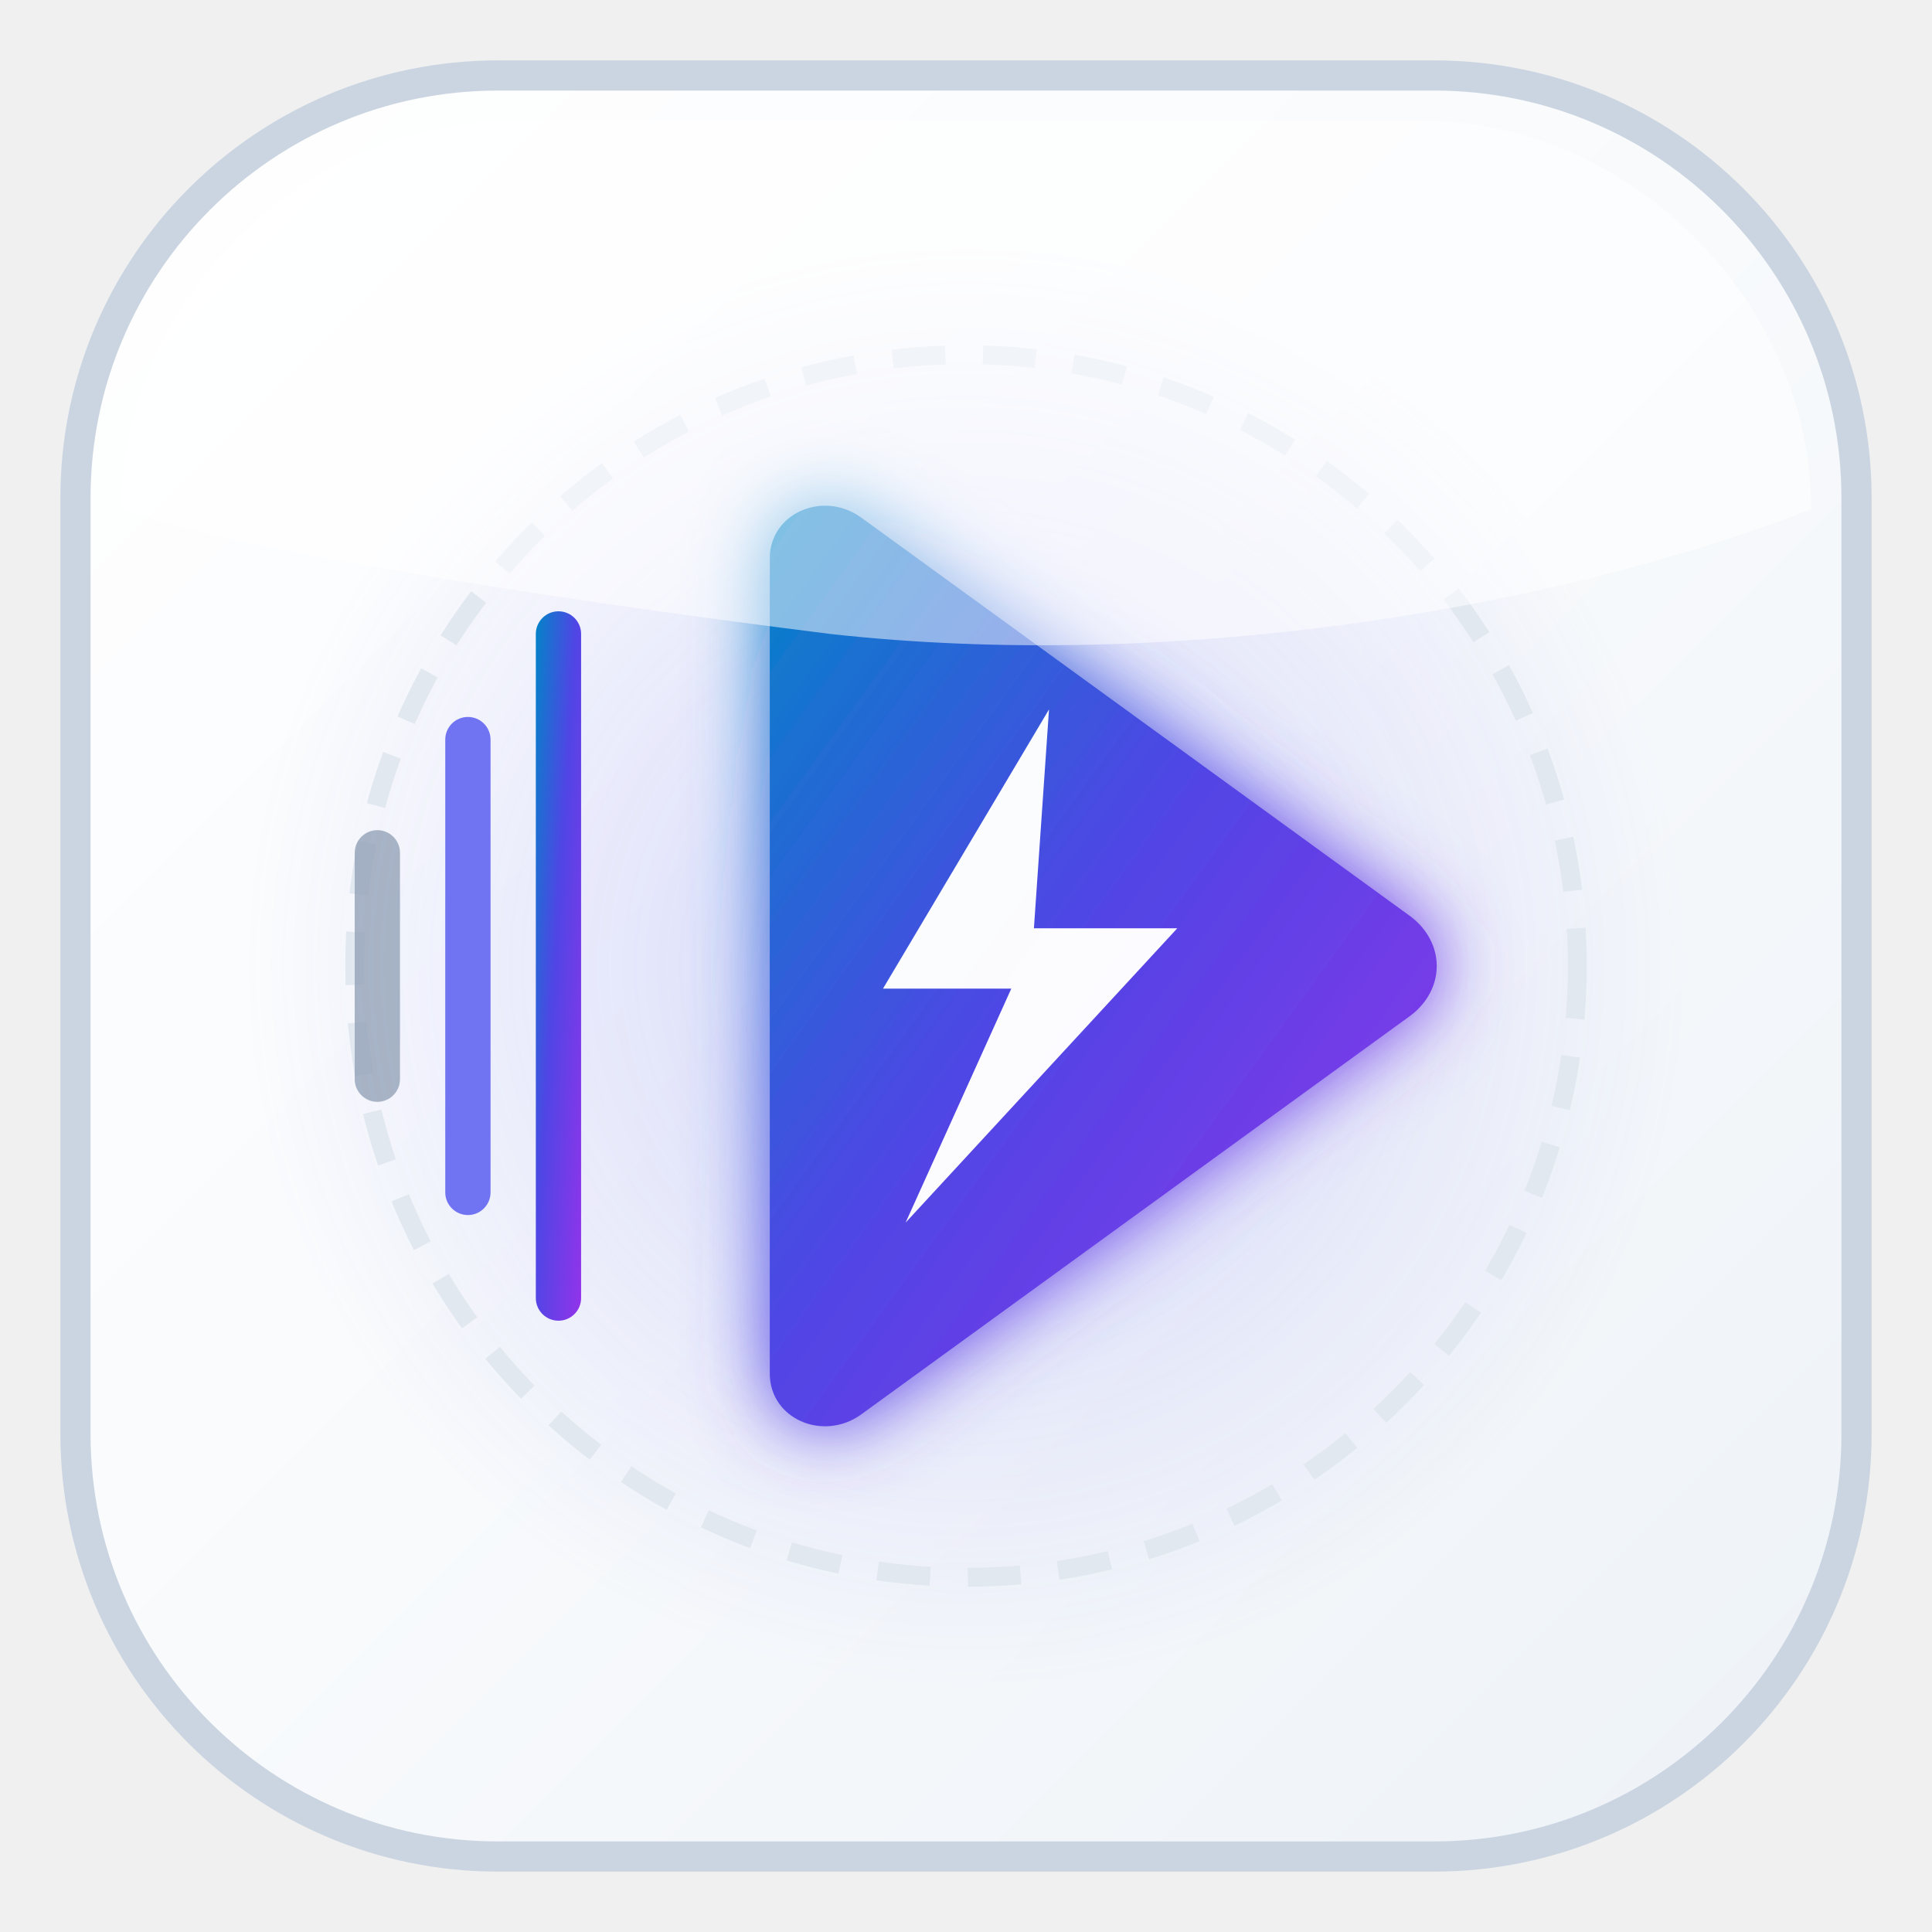
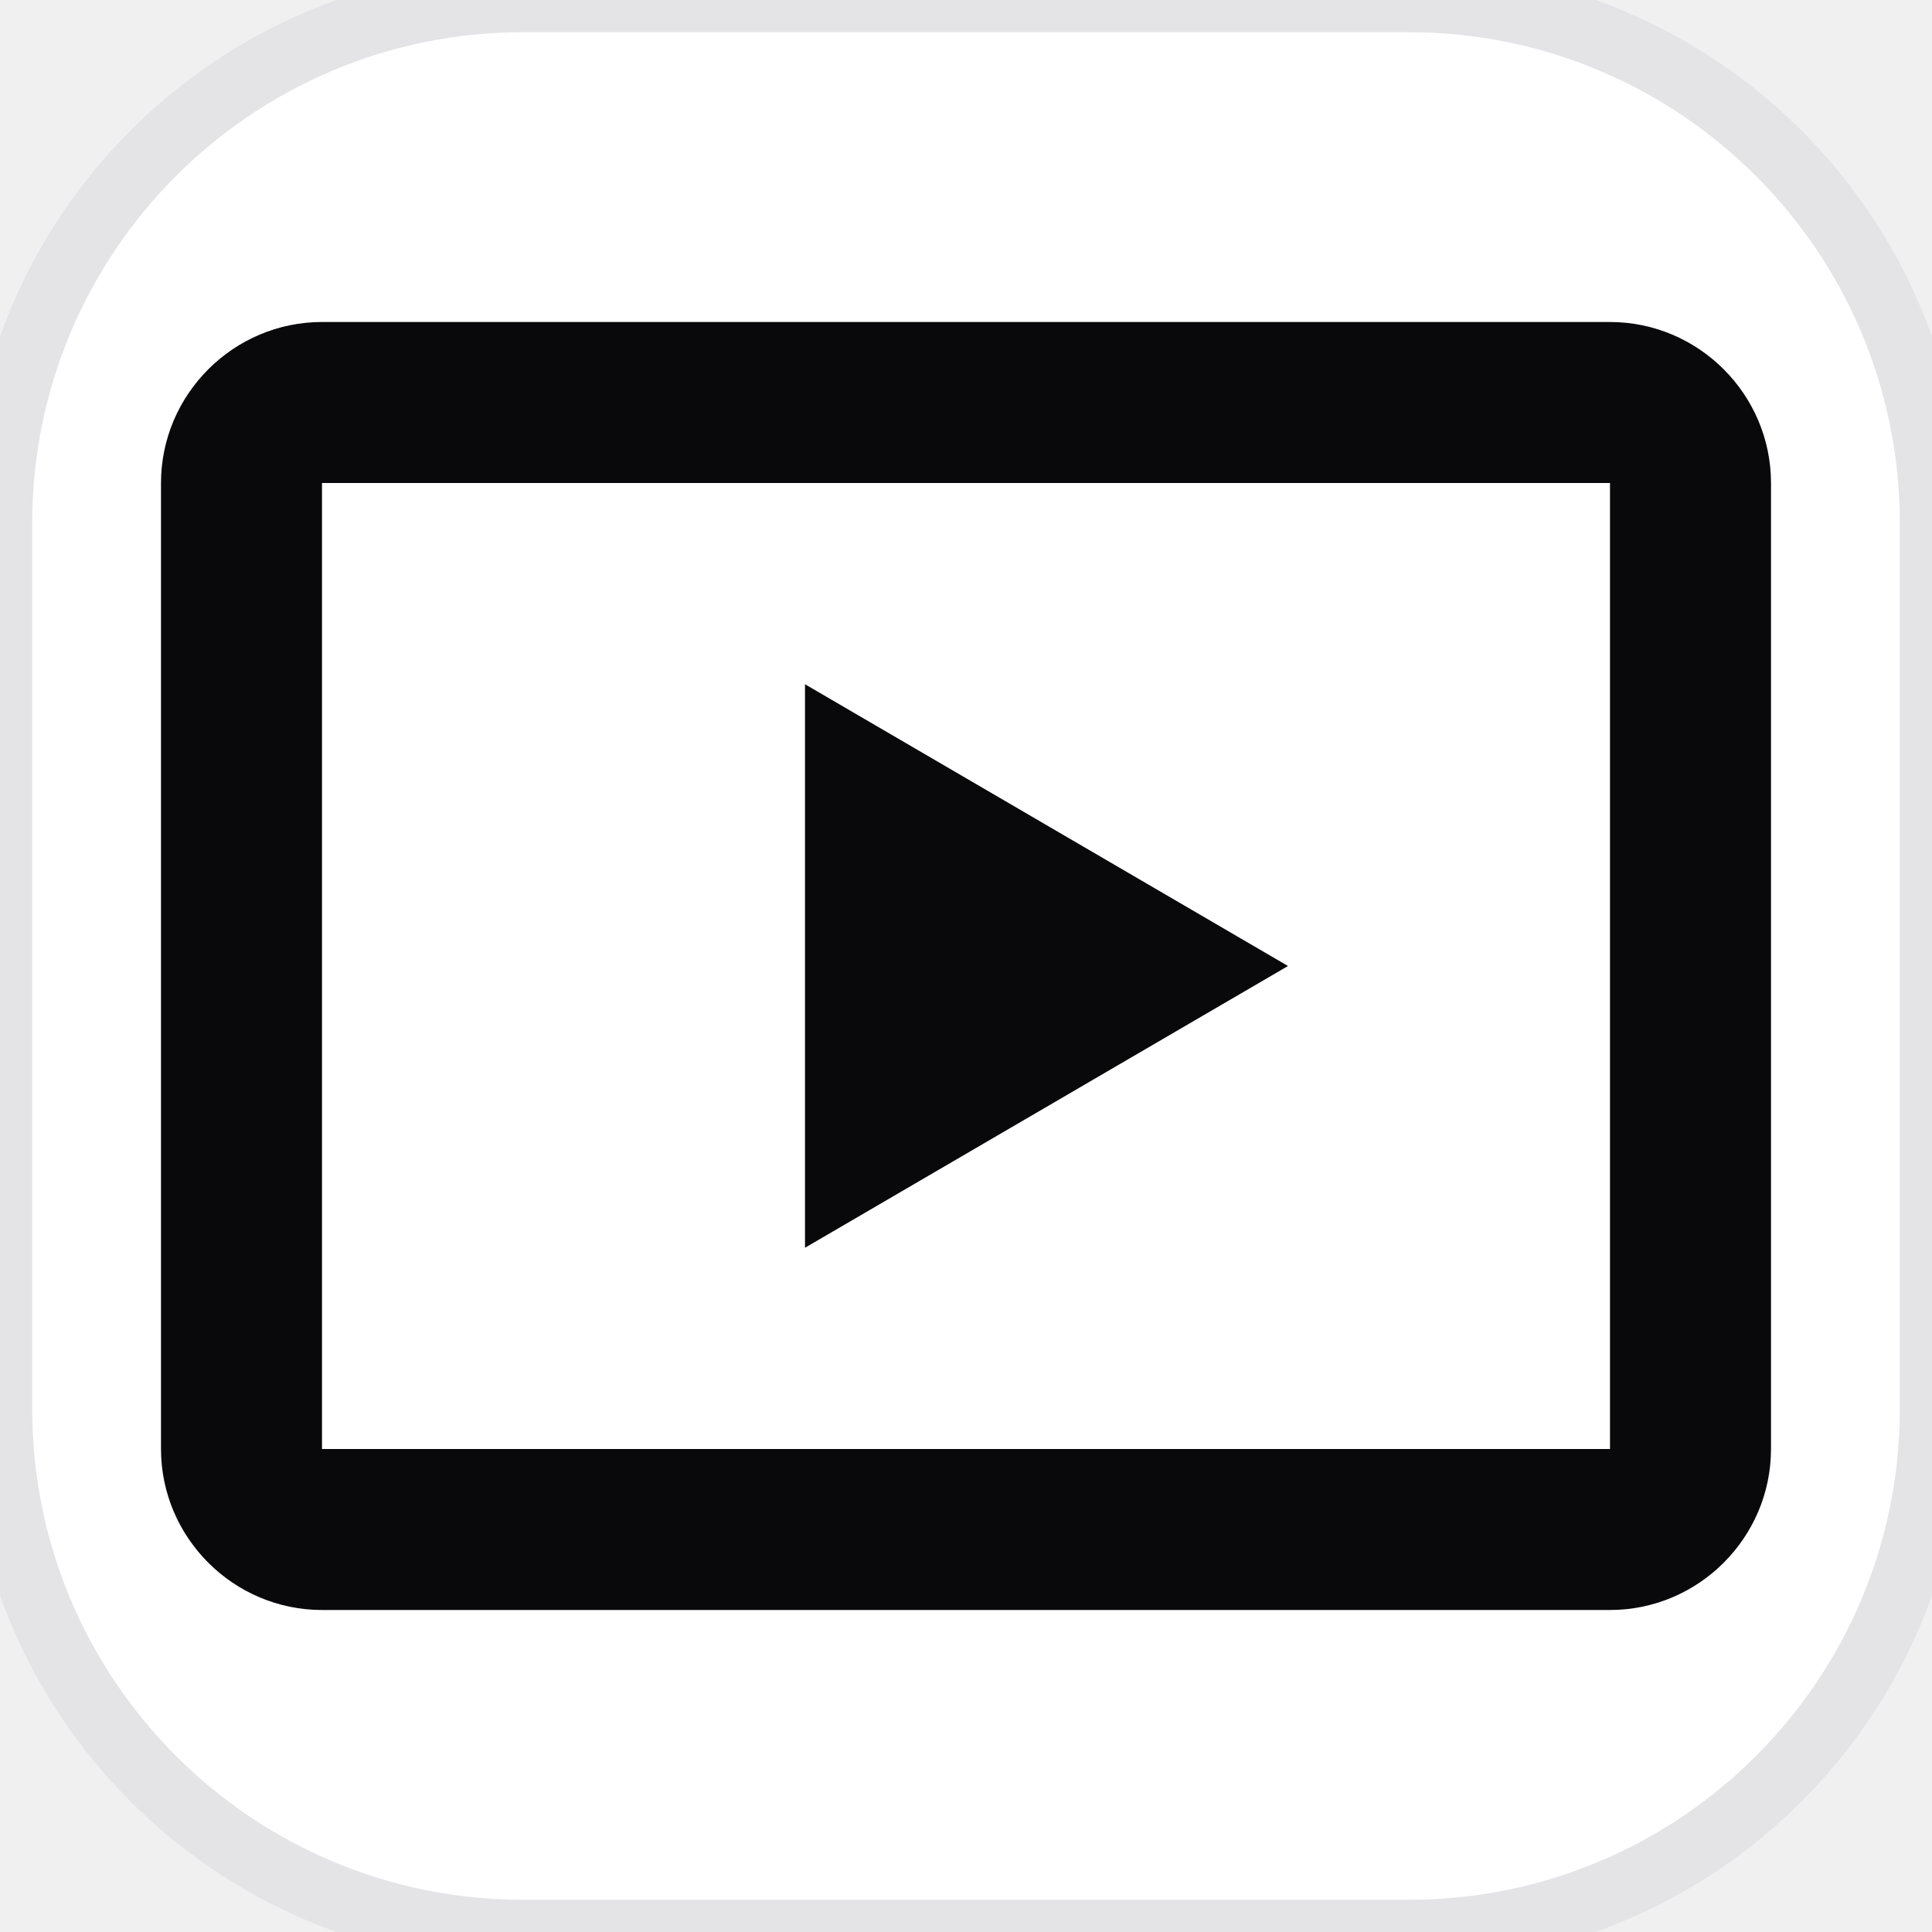
- <svg xmlns="http://www.w3.org/2000/svg" viewBox="0 0 512 512" width="100%" height="100%">
-   <defs>
-     <linearGradient id="bgLightGrad" x1="0%" y1="0%" x2="100%" y2="100%">
-       <stop offset="0%" stop-color="#ffffff" />
-       <stop offset="50%" stop-color="#f8fafc" />
-       <stop offset="100%" stop-color="#edf2f7" />
-     </linearGradient>
-     <linearGradient id="primaryLightGrad" x1="0%" y1="0%" x2="100%" y2="100%">
-       <stop offset="0%" stop-color="#0284c7" />
-       <stop offset="45%" stop-color="#4f46e5" />
-       <stop offset="100%" stop-color="#9333ea" />
-     </linearGradient>
-     <radialGradient id="glowLightGrad" cx="50%" cy="50%" r="50%">
-       <stop offset="0%" stop-color="#6366f1" stop-opacity="0.25" />
-       <stop offset="100%" stop-color="#6366f1" stop-opacity="0" />
-     </radialGradient>
-     <filter id="dropLightGlow" x="-20%" y="-20%" width="140%" height="140%">
-       <feGaussianBlur stdDeviation="10" result="blur" />
-       <feComposite in="SourceGraphic" in2="blur" operator="over" />
-     </filter>
-   </defs>
-   <rect x="20" y="20" width="472" height="472" rx="112" fill="url(#bgLightGrad)" stroke="#cbd5e1" stroke-width="8" />
-   <circle cx="256" cy="256" r="190" fill="url(#glowLightGrad)" />
-   <circle cx="256" cy="256" r="162" fill="none" stroke="#e2e8f0" stroke-width="5" stroke-dasharray="14 10" />
-   <rect x="94" y="220" width="12" height="72" rx="6" fill="#94a3b8" opacity="0.8" />
-   <rect x="118" y="190" width="12" height="132" rx="6" fill="#6366f1" opacity="0.9" />
-   <rect x="142" y="162" width="12" height="188" rx="6" fill="url(#primaryLightGrad)" />
-   <path d="M 204 148 C 204 136 218 130 228 137 L 374 243 C 383 250 383 262 374 269 L 228 375 C 218 382 204 376 204 364 Z" fill="url(#primaryLightGrad)" filter="url(#dropLightGlow)" />
-   <path d="M 278 188 L 234 262 L 268 262 L 240 324 L 312 246 L 274 246 Z" fill="#ffffff" opacity="0.98" />
-   <path d="M 32 135 C 32 80 80 32 135 32 L 377 32 C 432 32 480 80 480 135 C 410 162 310 178 220 168 C 140 158 60 145 32 135 Z" fill="#ffffff" opacity="0.5" />
+ <svg xmlns="http://www.w3.org/2000/svg" viewBox="0 0 24 24" width="100%" height="100%">
+   <rect width="24" height="24" rx="6.5" fill="#ffffff" stroke="#e4e4e7" stroke-width="0.8" />
+   <path d="M4 4h16c1.1 0 2 .9 2 2v12c0 1.1-.9 2-2 2H4c-1.1 0-2-.9-2-2V6c0-1.1.9-2 2-2zm0 2v12h16V6H4zm6 2.5l6 3.5-6 3.5v-7z" fill="#09090b" />
</svg>
